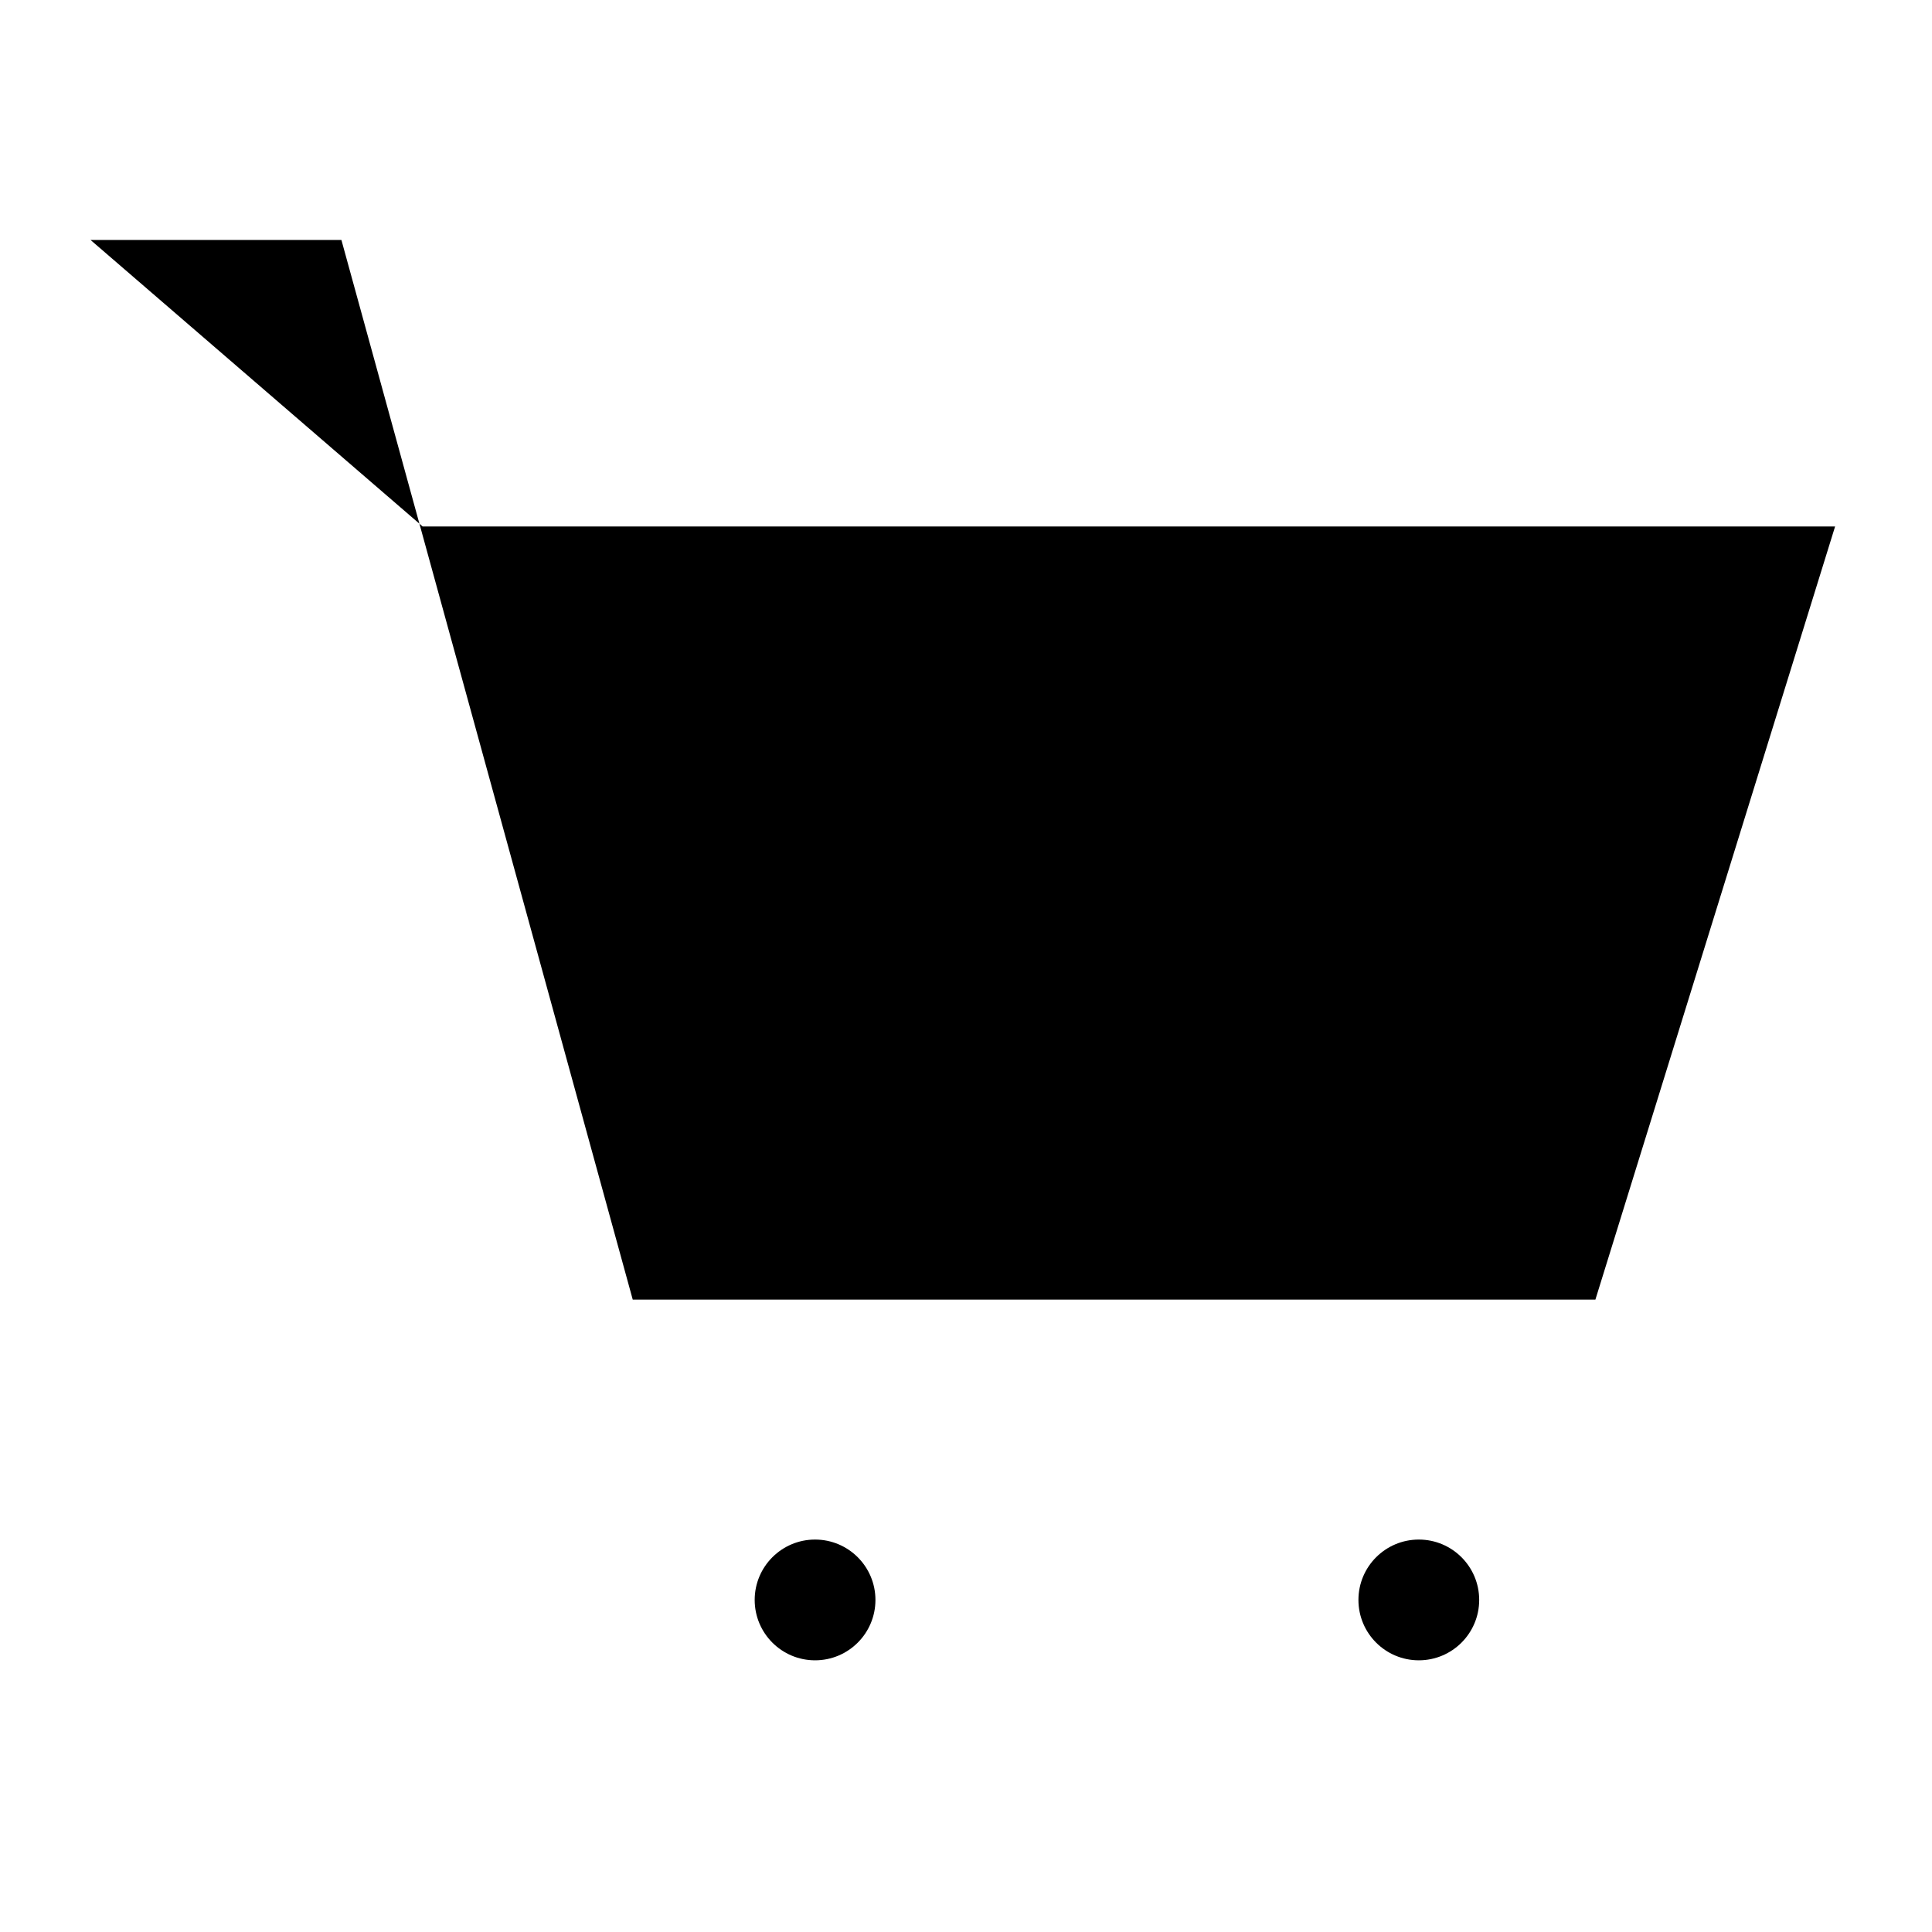
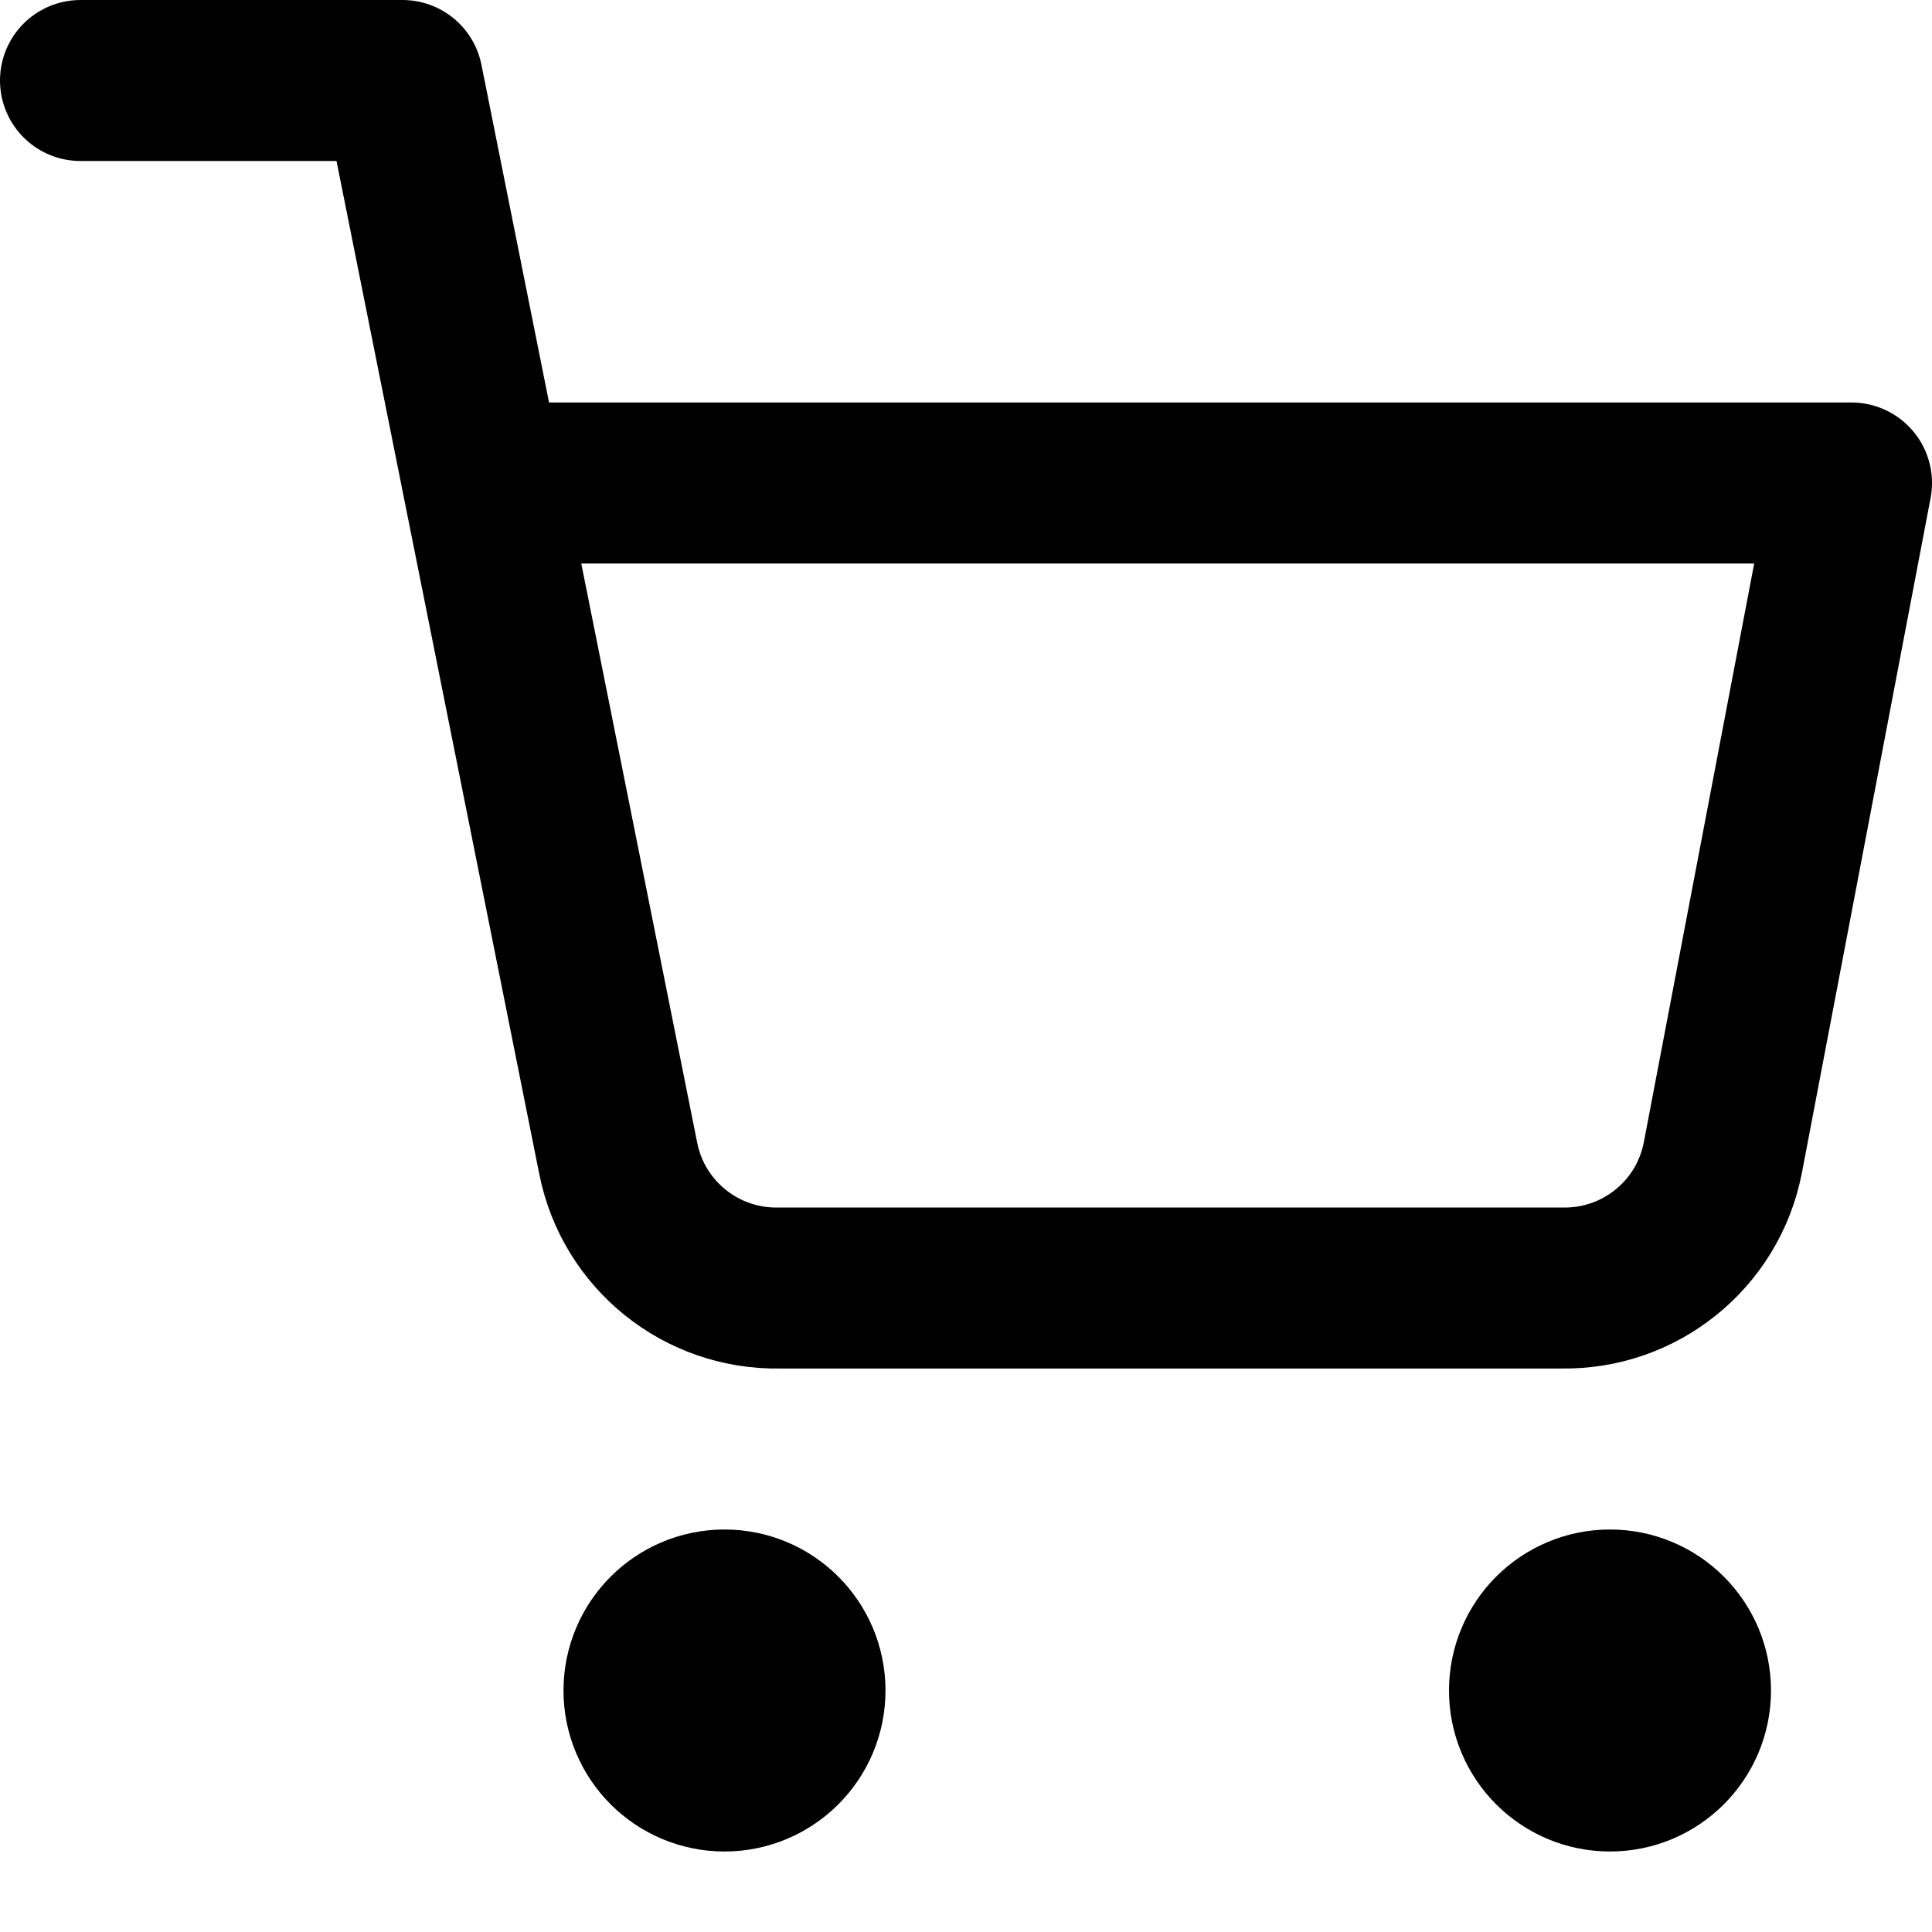
- <svg aria-hidden="true" focusable="false" role="presentation" class="icon icon-cart" viewBox="0 0 64 64">
-   <path style="stroke-miterlimit:10" d="M14 17.44h46.79l-7.94 25.61H20.96l-9.65-35.1H3">
+ <svg xmlns="http://www.w3.org/2000/svg" width="24" height="24" viewBox="0 0 24 24" fill="none" stroke="currentColor" stroke-width="2" stroke-linecap="round" stroke-linejoin="round" class="icon icon-cart">
+   <circle cx="9" cy="21" r="1">
+ 	</circle>
+   <circle cx="20" cy="21" r="1">
+ 	</circle>
+   <path d="M1 1h4l2.68 13.39a2 2 0 0 0 2 1.61h9.72a2 2 0 0 0 2-1.61L23 6H6">
	</path>
-   <circle cx="27" cy="53" r="2">
- 	</circle>
-   <circle cx="47" cy="53" r="2">
- 	</circle>
</svg>
